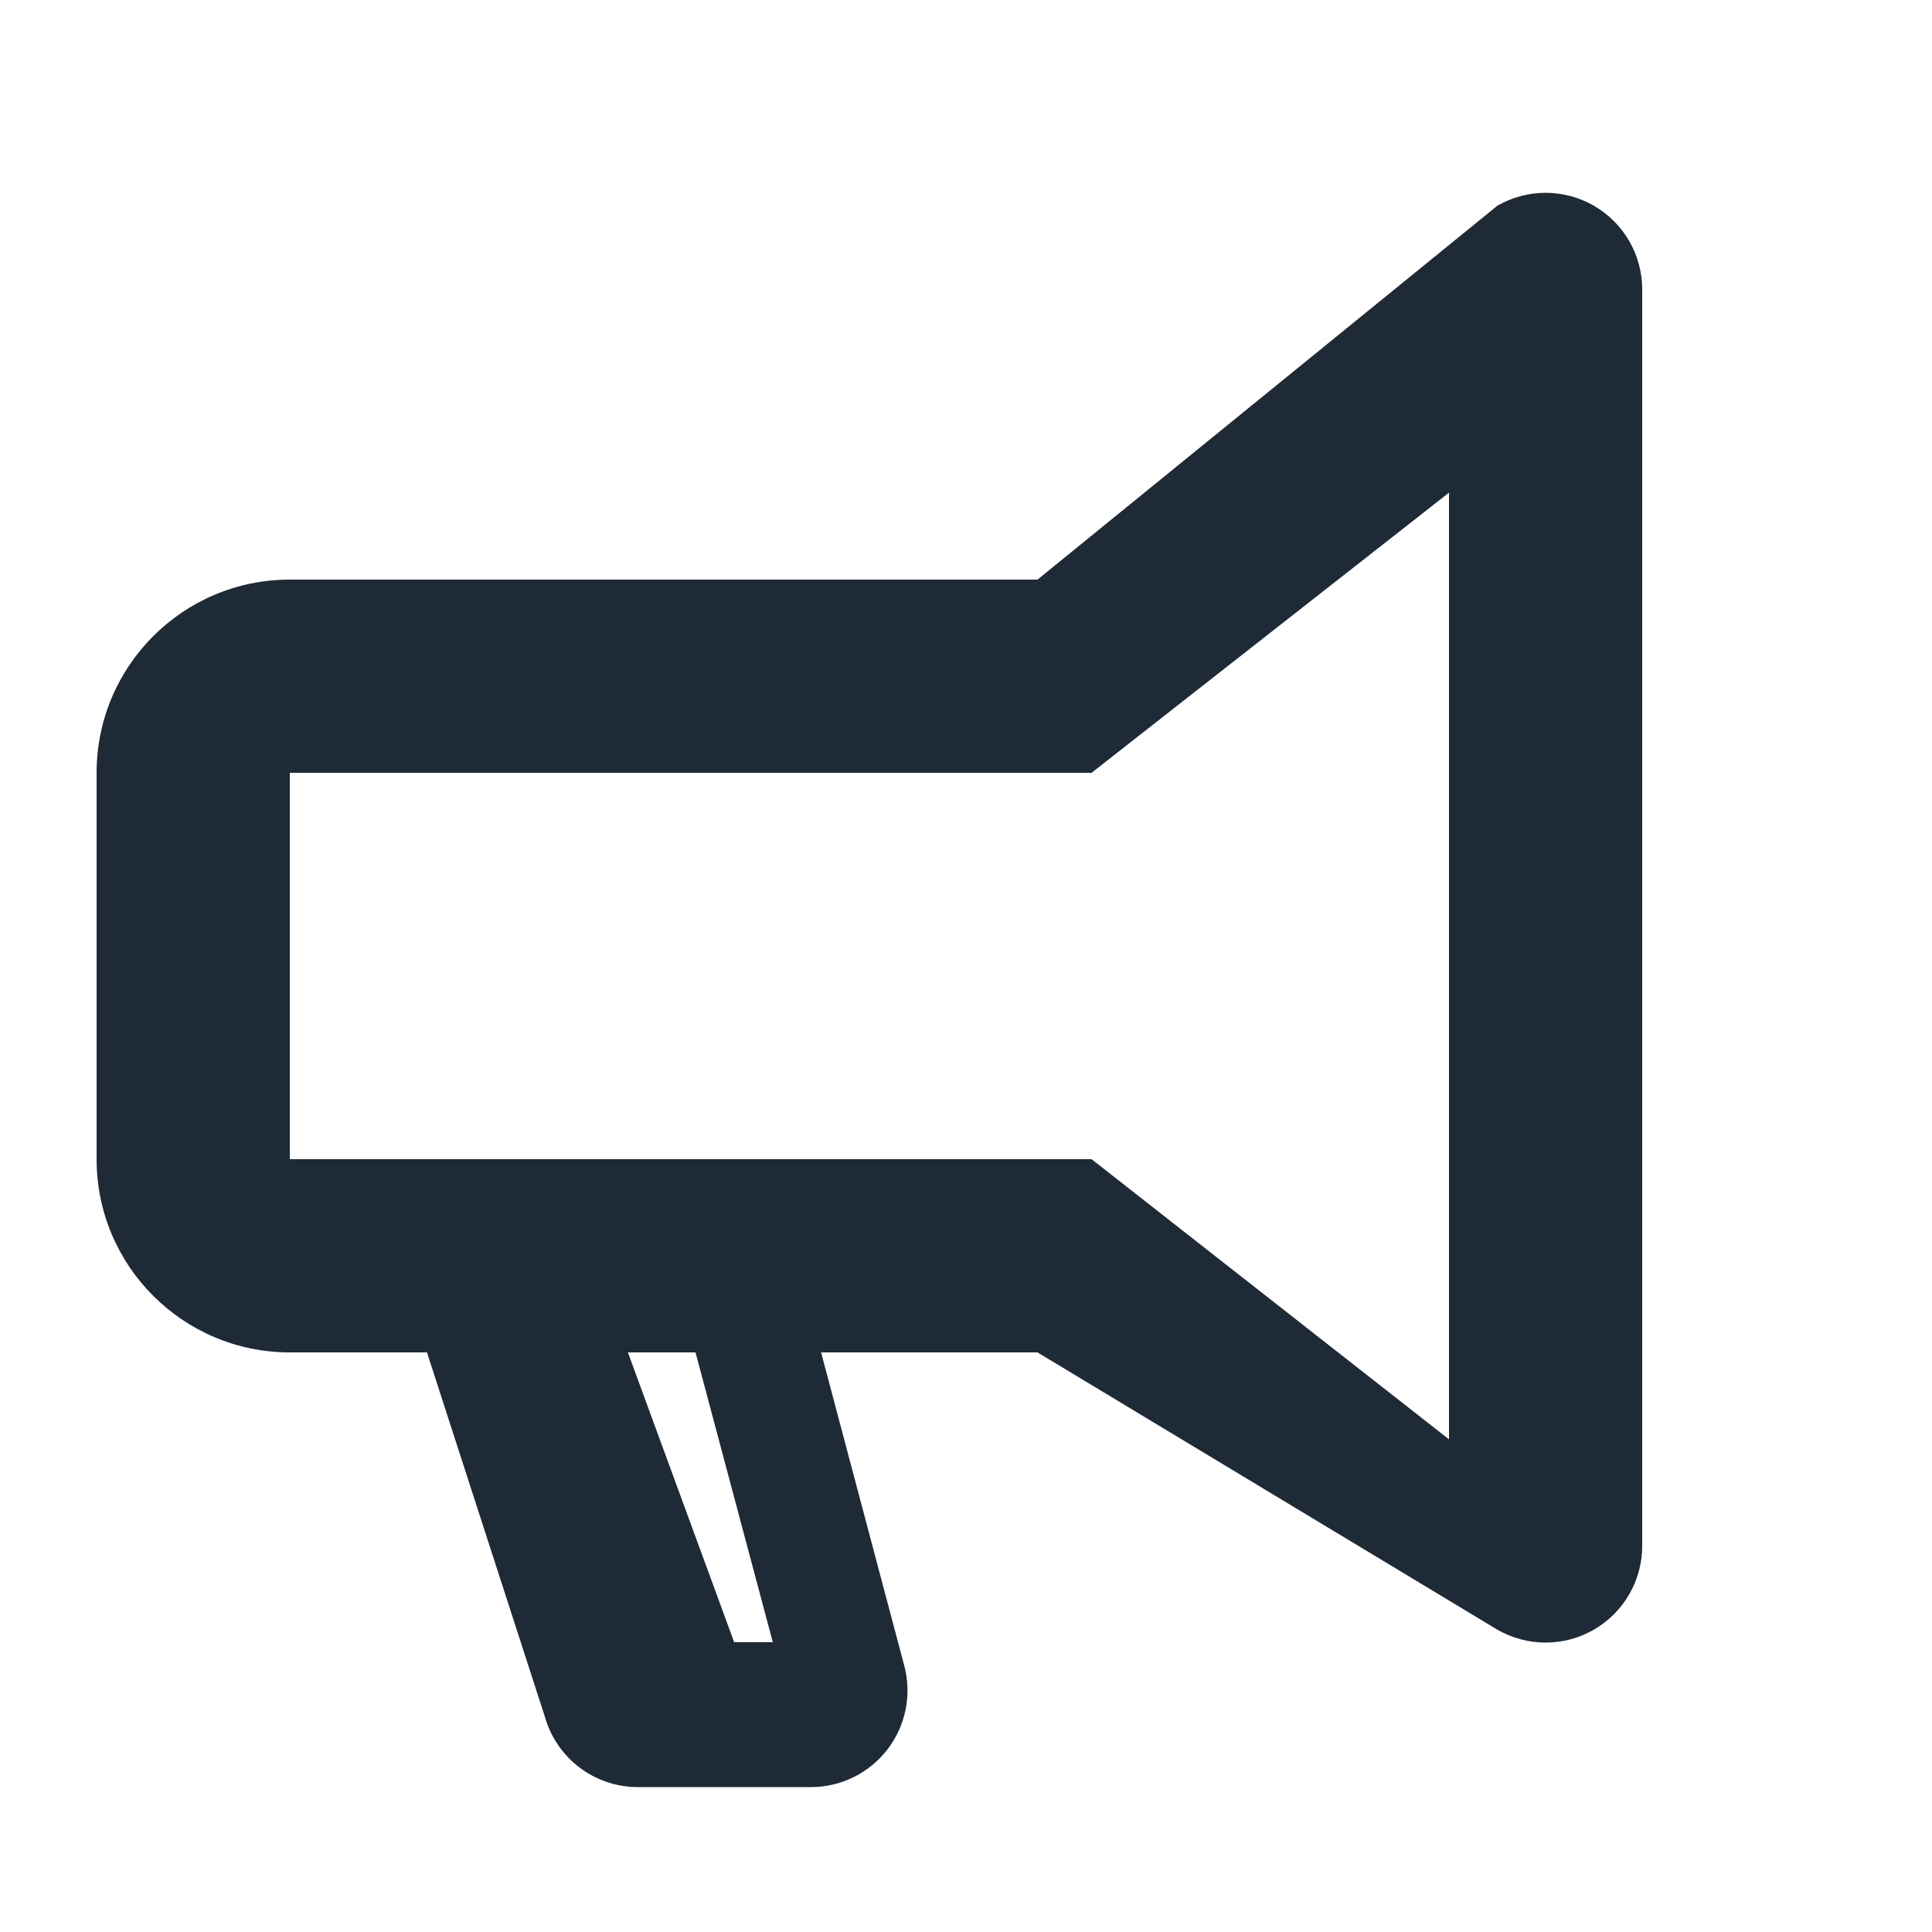
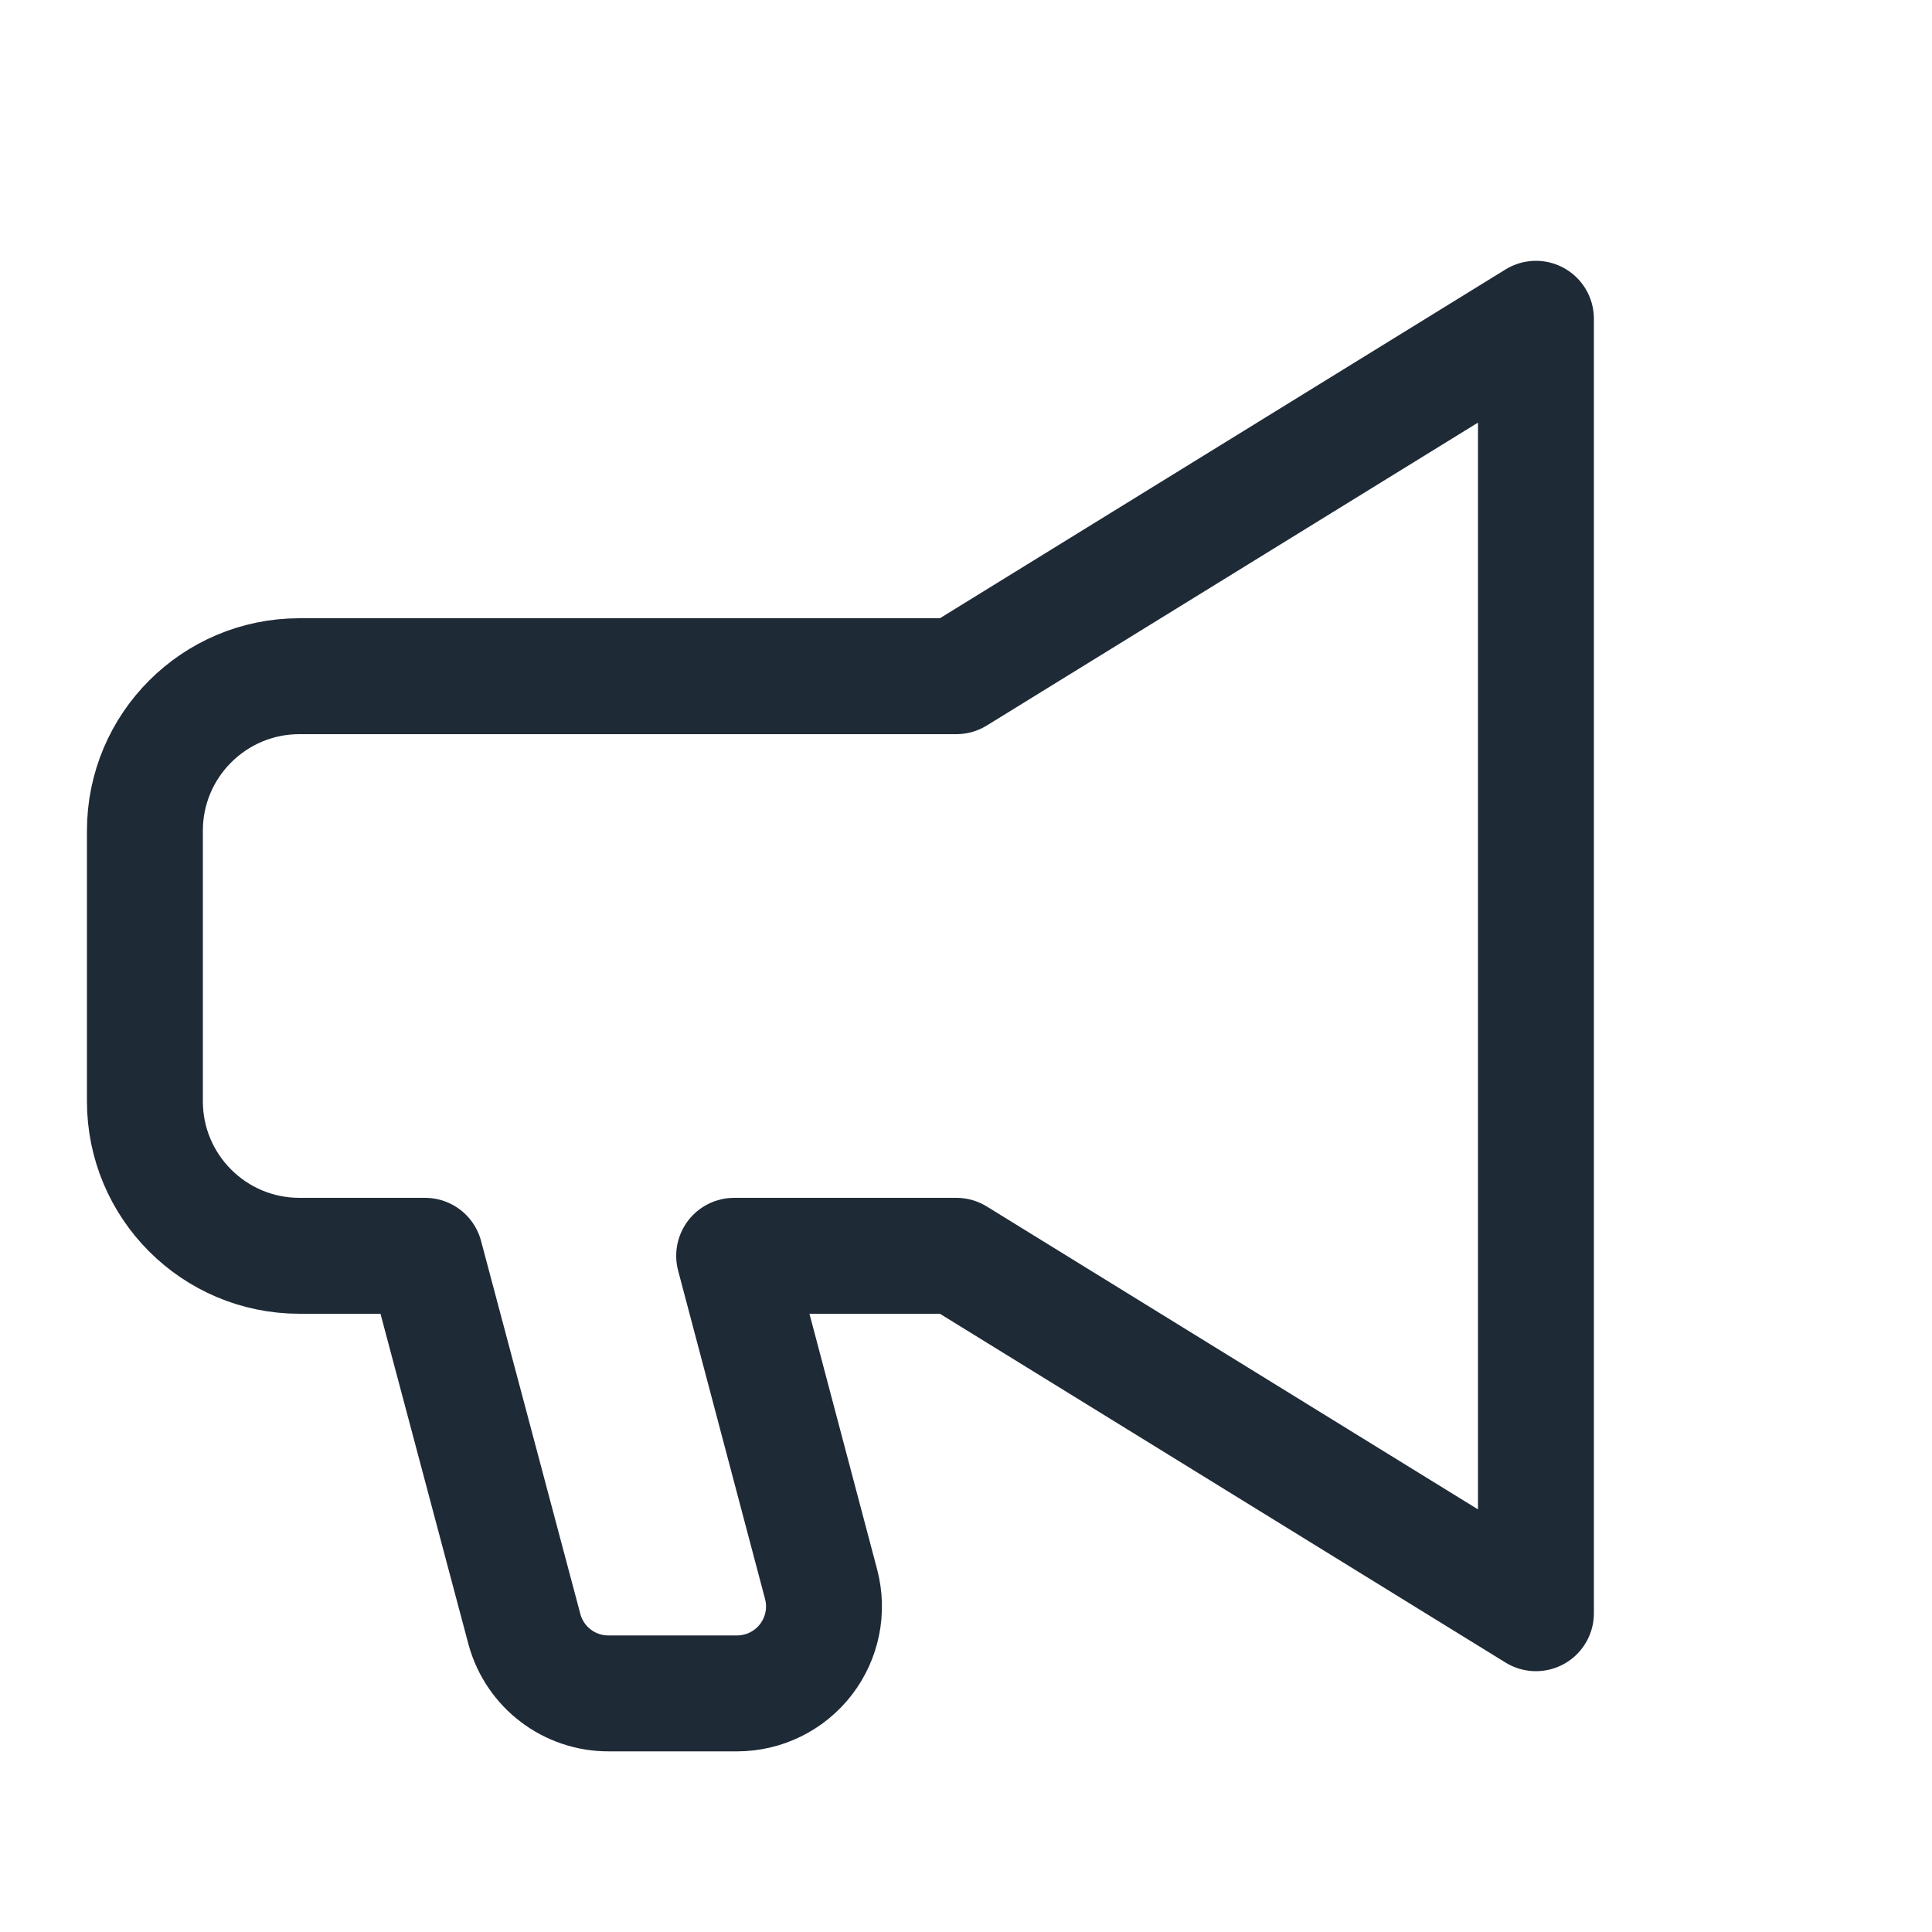
<svg xmlns="http://www.w3.org/2000/svg" width="20" height="20" viewBox="0 0 20 20" fill="none">
-   <path d="M15.5 2.13a1 1 0 0 1 1.5.87v13a1 1 0 0 1-1.5.87L10.74 14H8.5l.86 3.24a1 1 0 0 1-.97 1.26H6.6a1 1 0 0 1-.96-.73L4.42 14H3a2 2 0 0 1-2-2V8a2 2 0 0 1 2-2h7.74l4.76-3.87ZM15 5.1 11.3 8H3v4h8.3L15 14.9V5.1ZM6.5 14l1.1 3h.4l-.8-3H6.5Z" fill="#1F2A37" />
+   <path d="M15.9 3.3v13.4L9.9 13H7.6l.9 3.4a.9.9 0 0 1-.87 1.13H6.3a.9.9 0 0 1-.87-.66L4.4 13H3.1A1.6 1.6 0 0 1 1.5 11.4V8.6A1.6 1.6 0 0 1 3.1 7h6.8l6-3.7Z" stroke="#1F2A37" stroke-width="1.2" stroke-linejoin="round" />
</svg>
